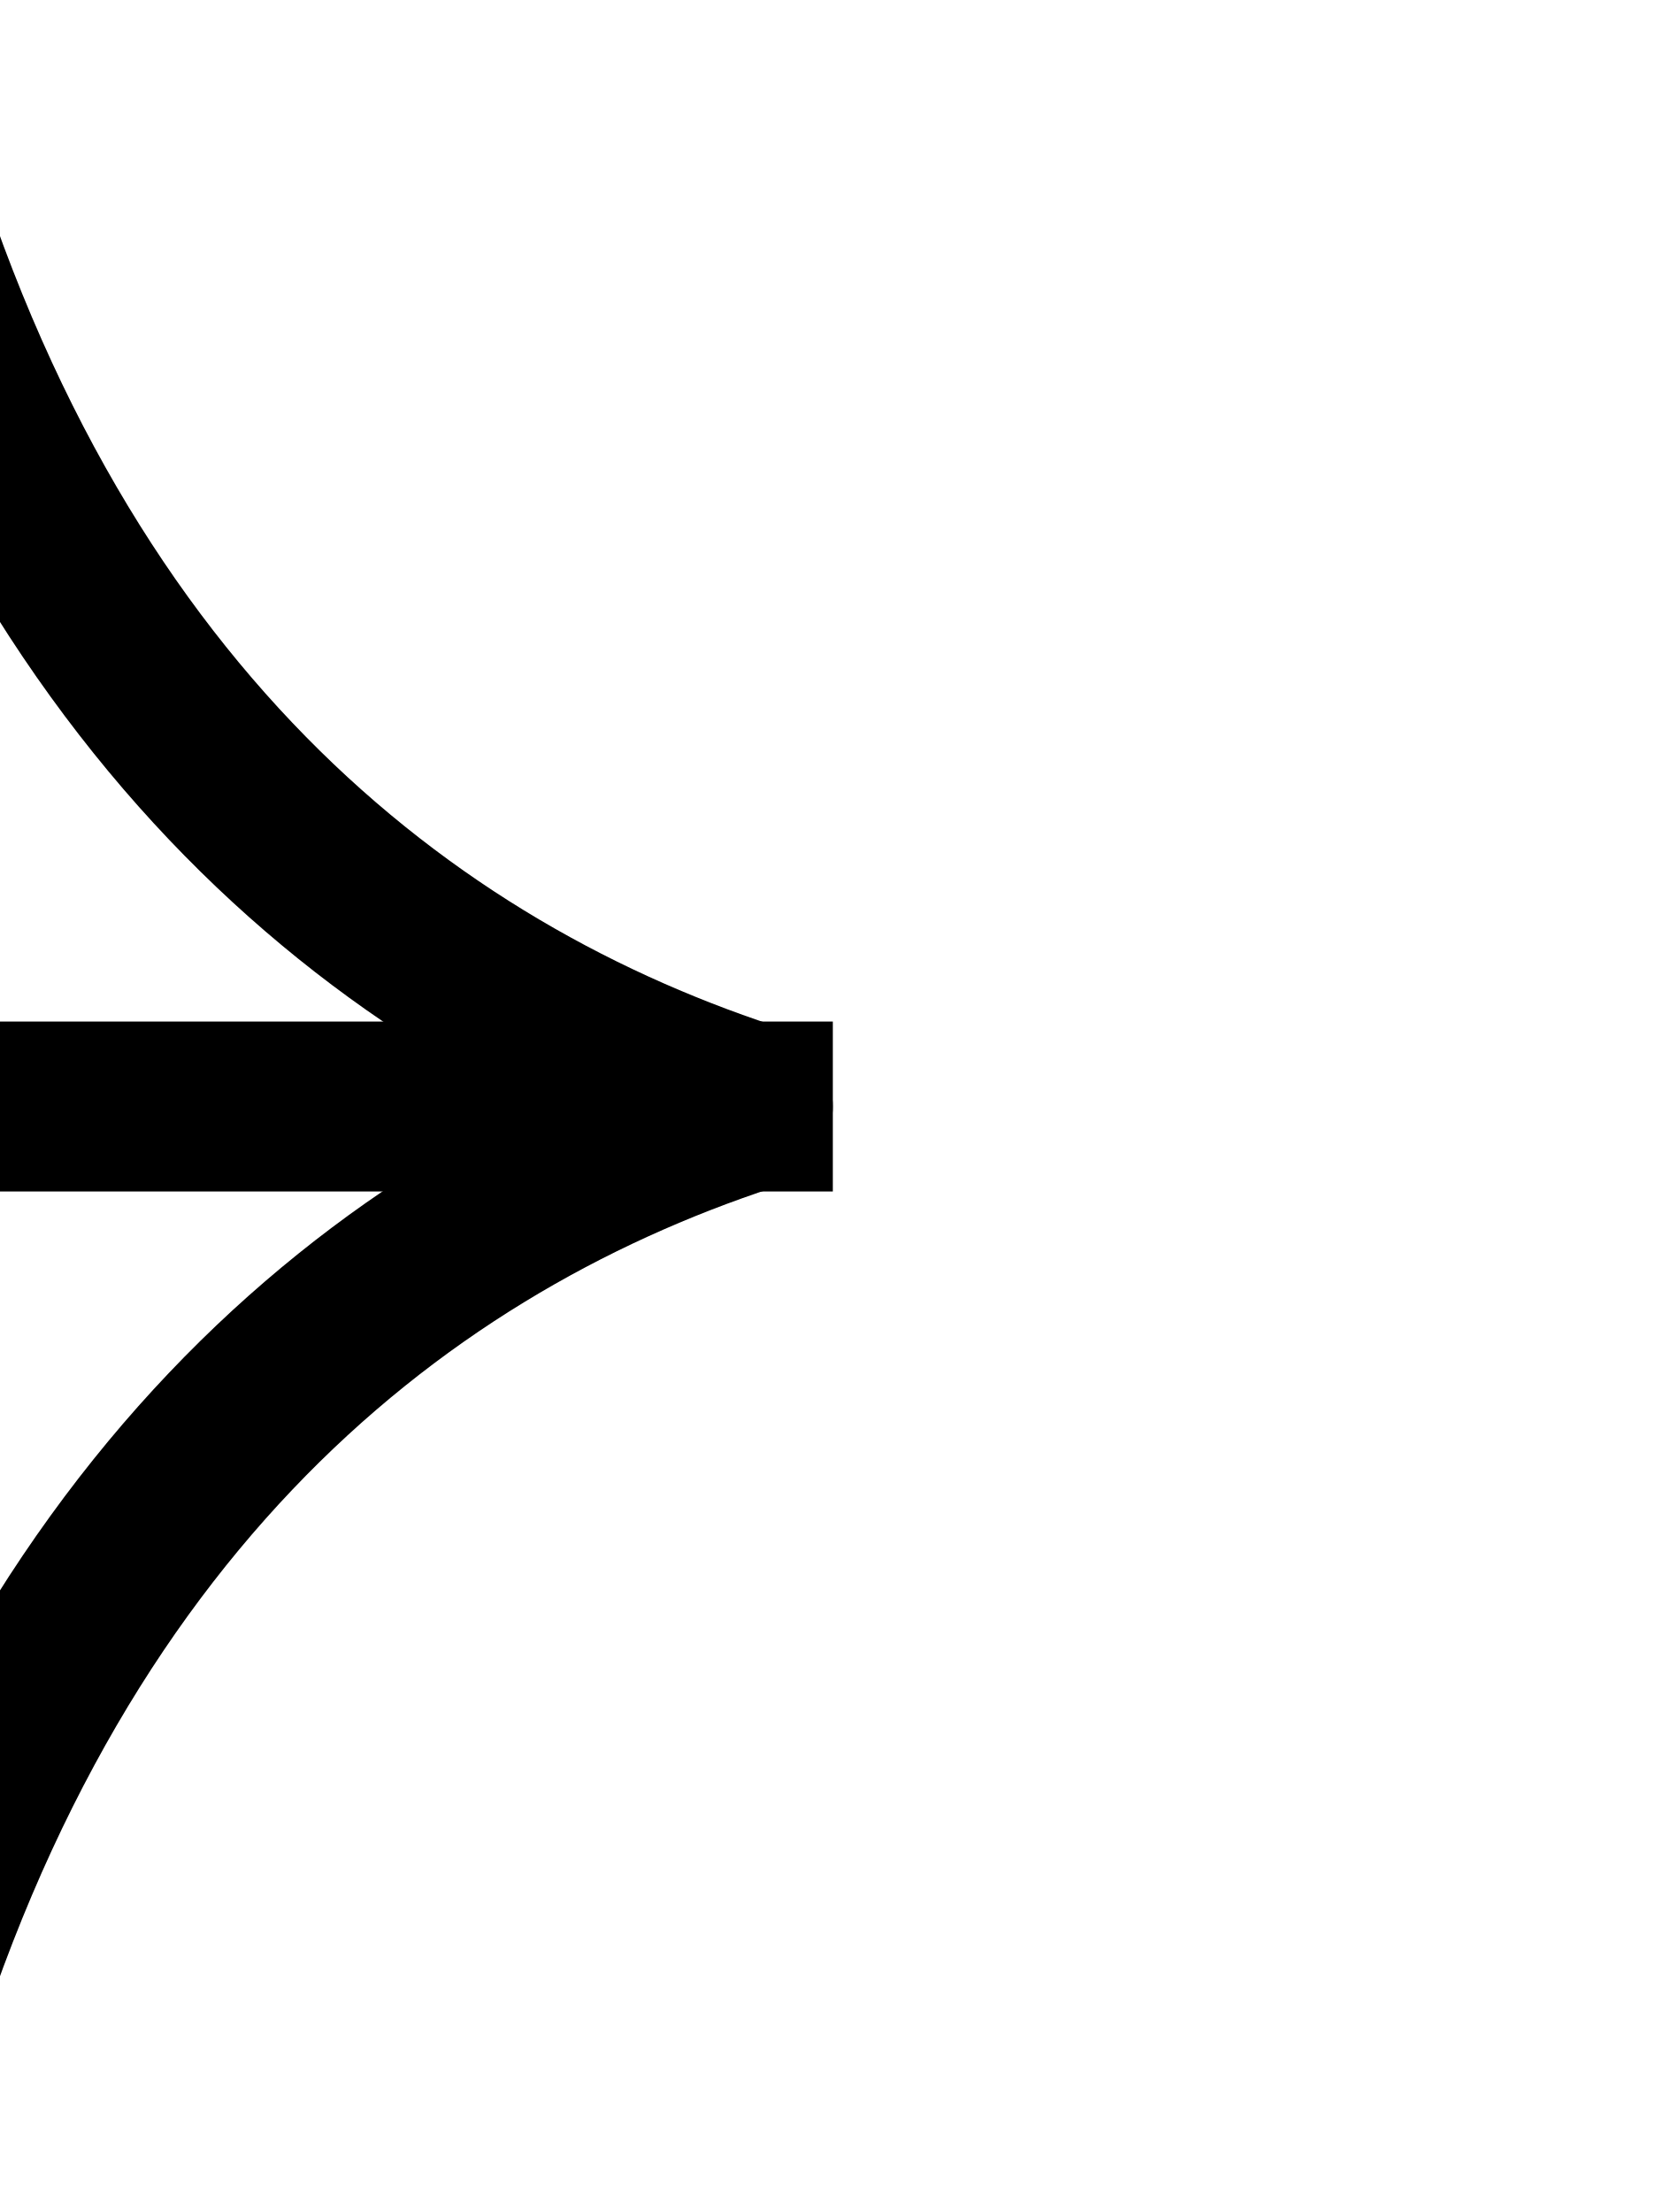
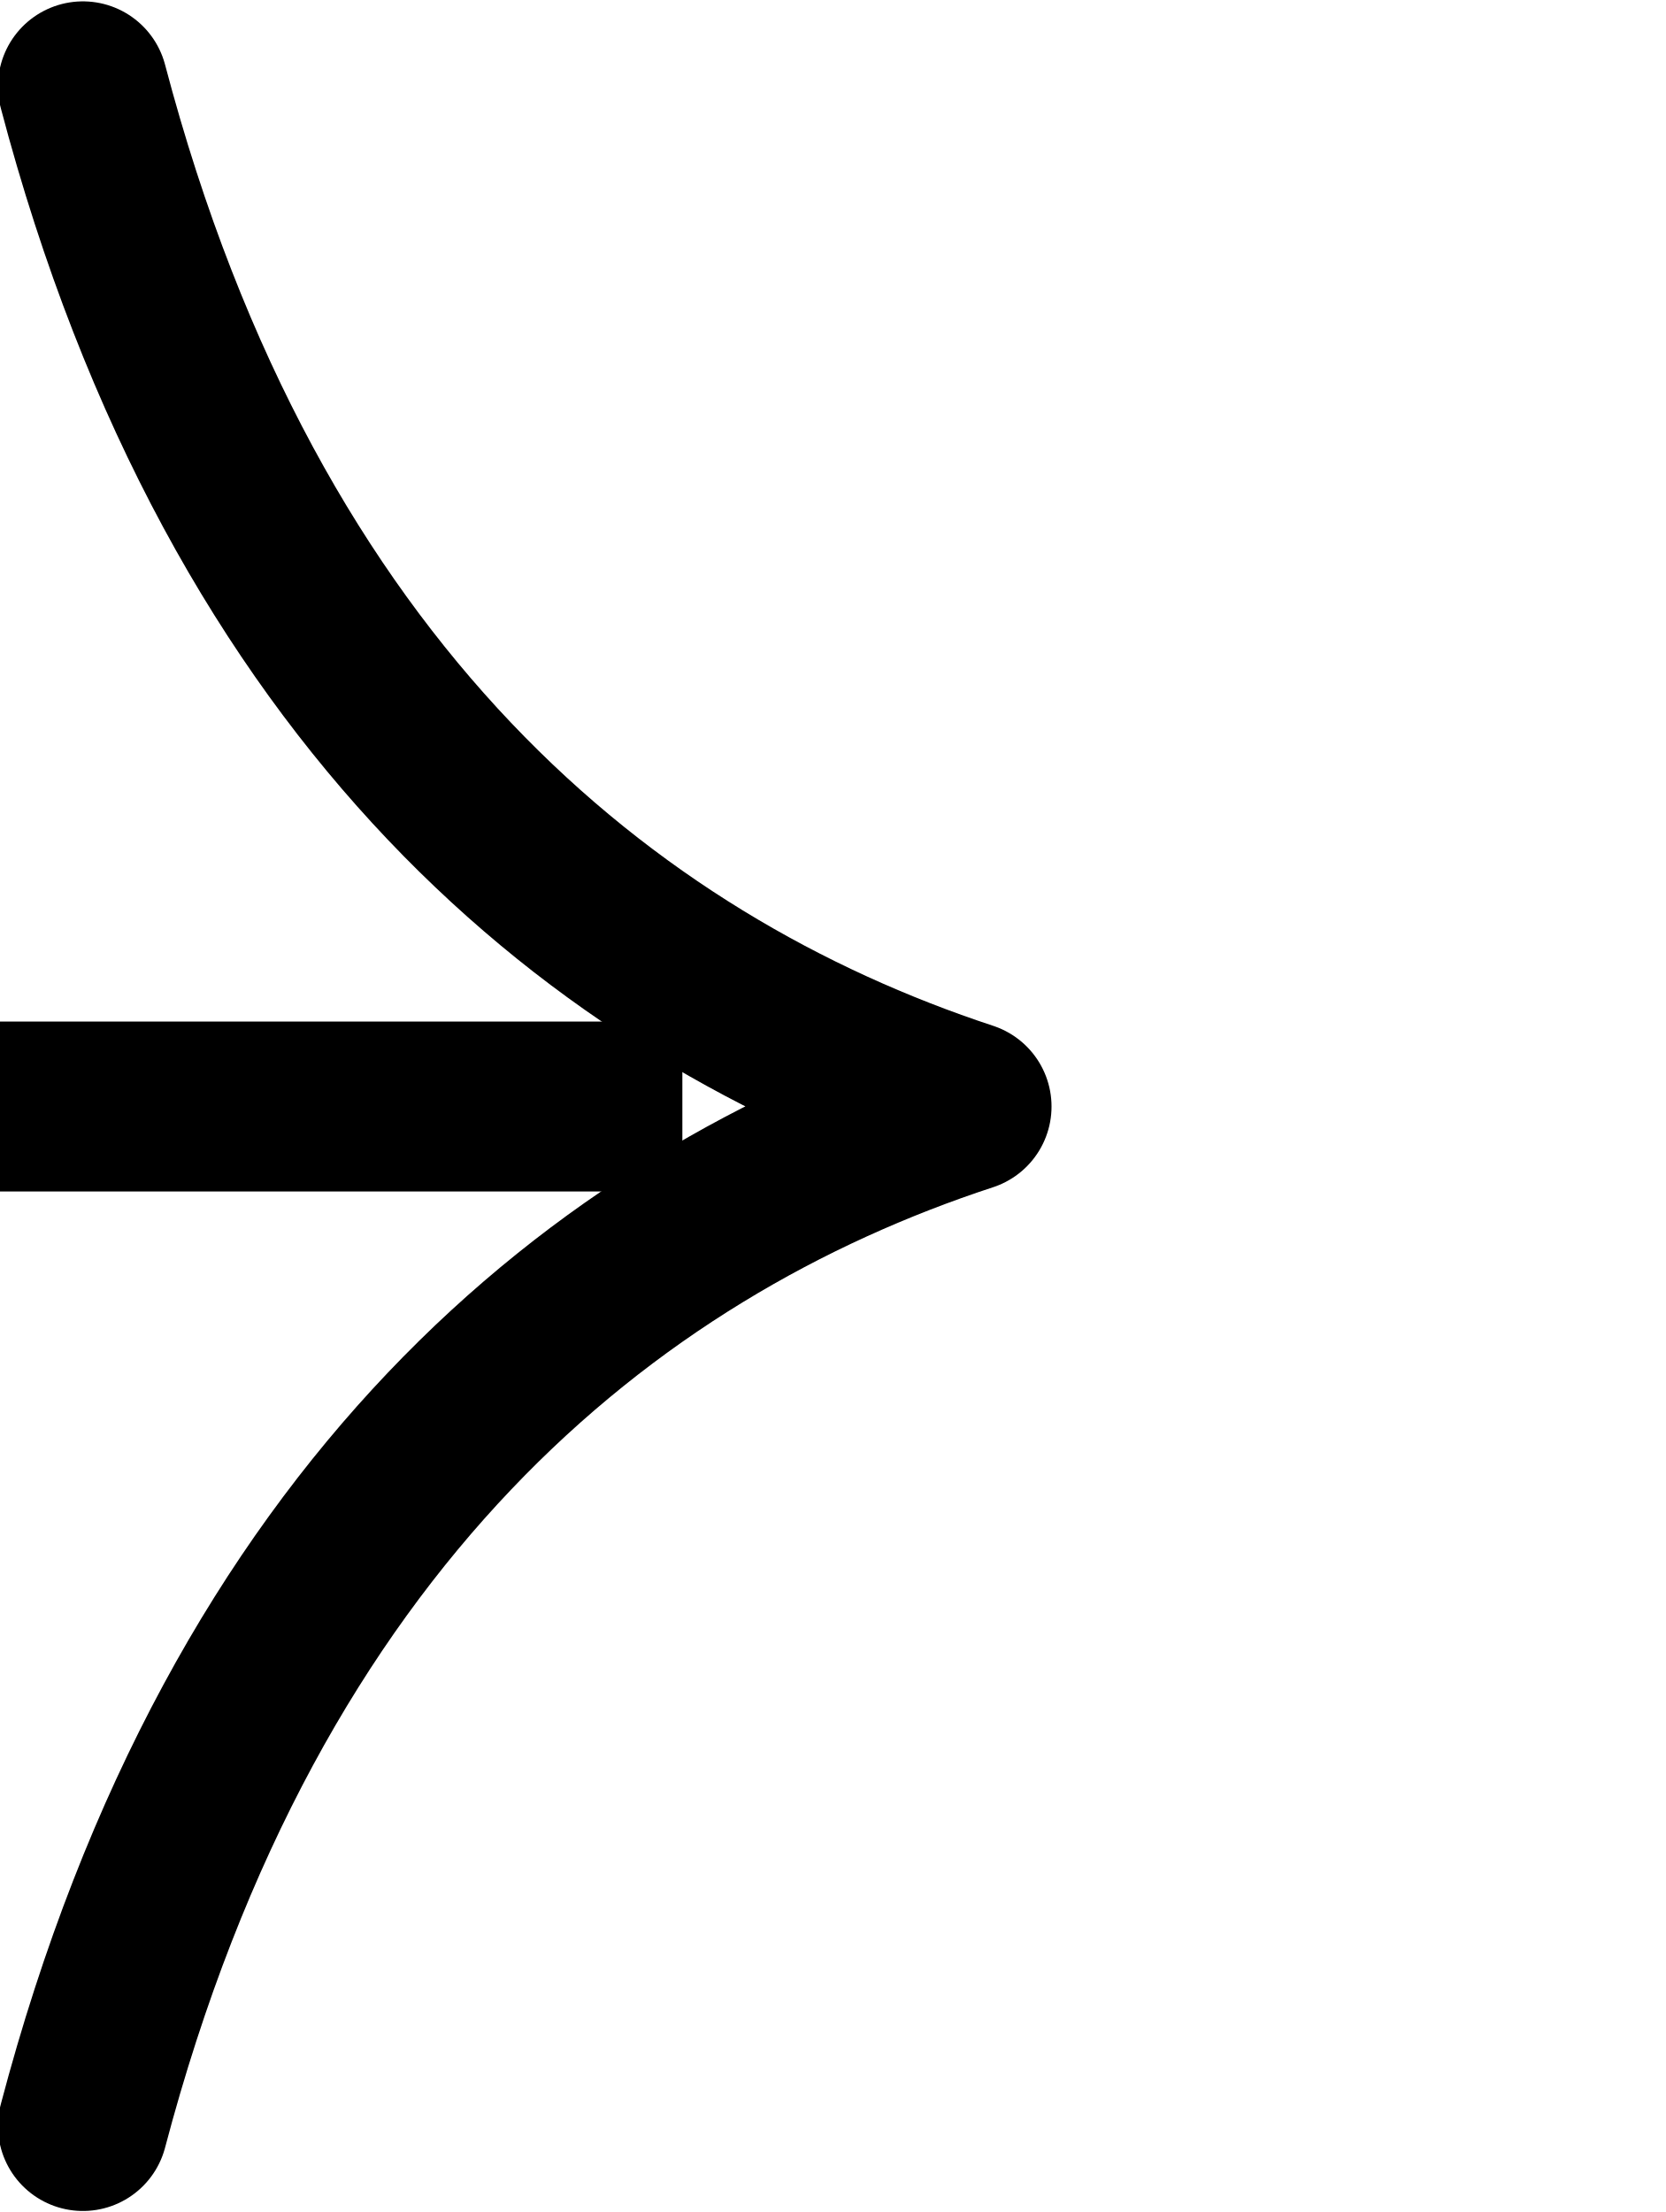
<svg xmlns="http://www.w3.org/2000/svg" width="4.882" height="6.483">
  <g fill="none" stroke="#000" stroke-width=".498" stroke-miterlimit="10">
-     <path d="M2.043.253c.473 1.794 1.528 2.64 2.59 2.99-1.062.348-2.117 1.194-2.59 2.988" stroke-linecap="round" stroke-linejoin="round" transform="translate(-2.441 0)" />
-     <path d="M0 3.243H2.441" />
+     <path d="M2.043.253c.473 1.794 1.528 2.64 2.59 2.99-1.062.348-2.117 1.194-2.59 2.988" stroke-linecap="round" stroke-linejoin="round" transform="translate(-1.8 0)" />
+     <path d="M0 3.243H2" />
  </g>
</svg>
